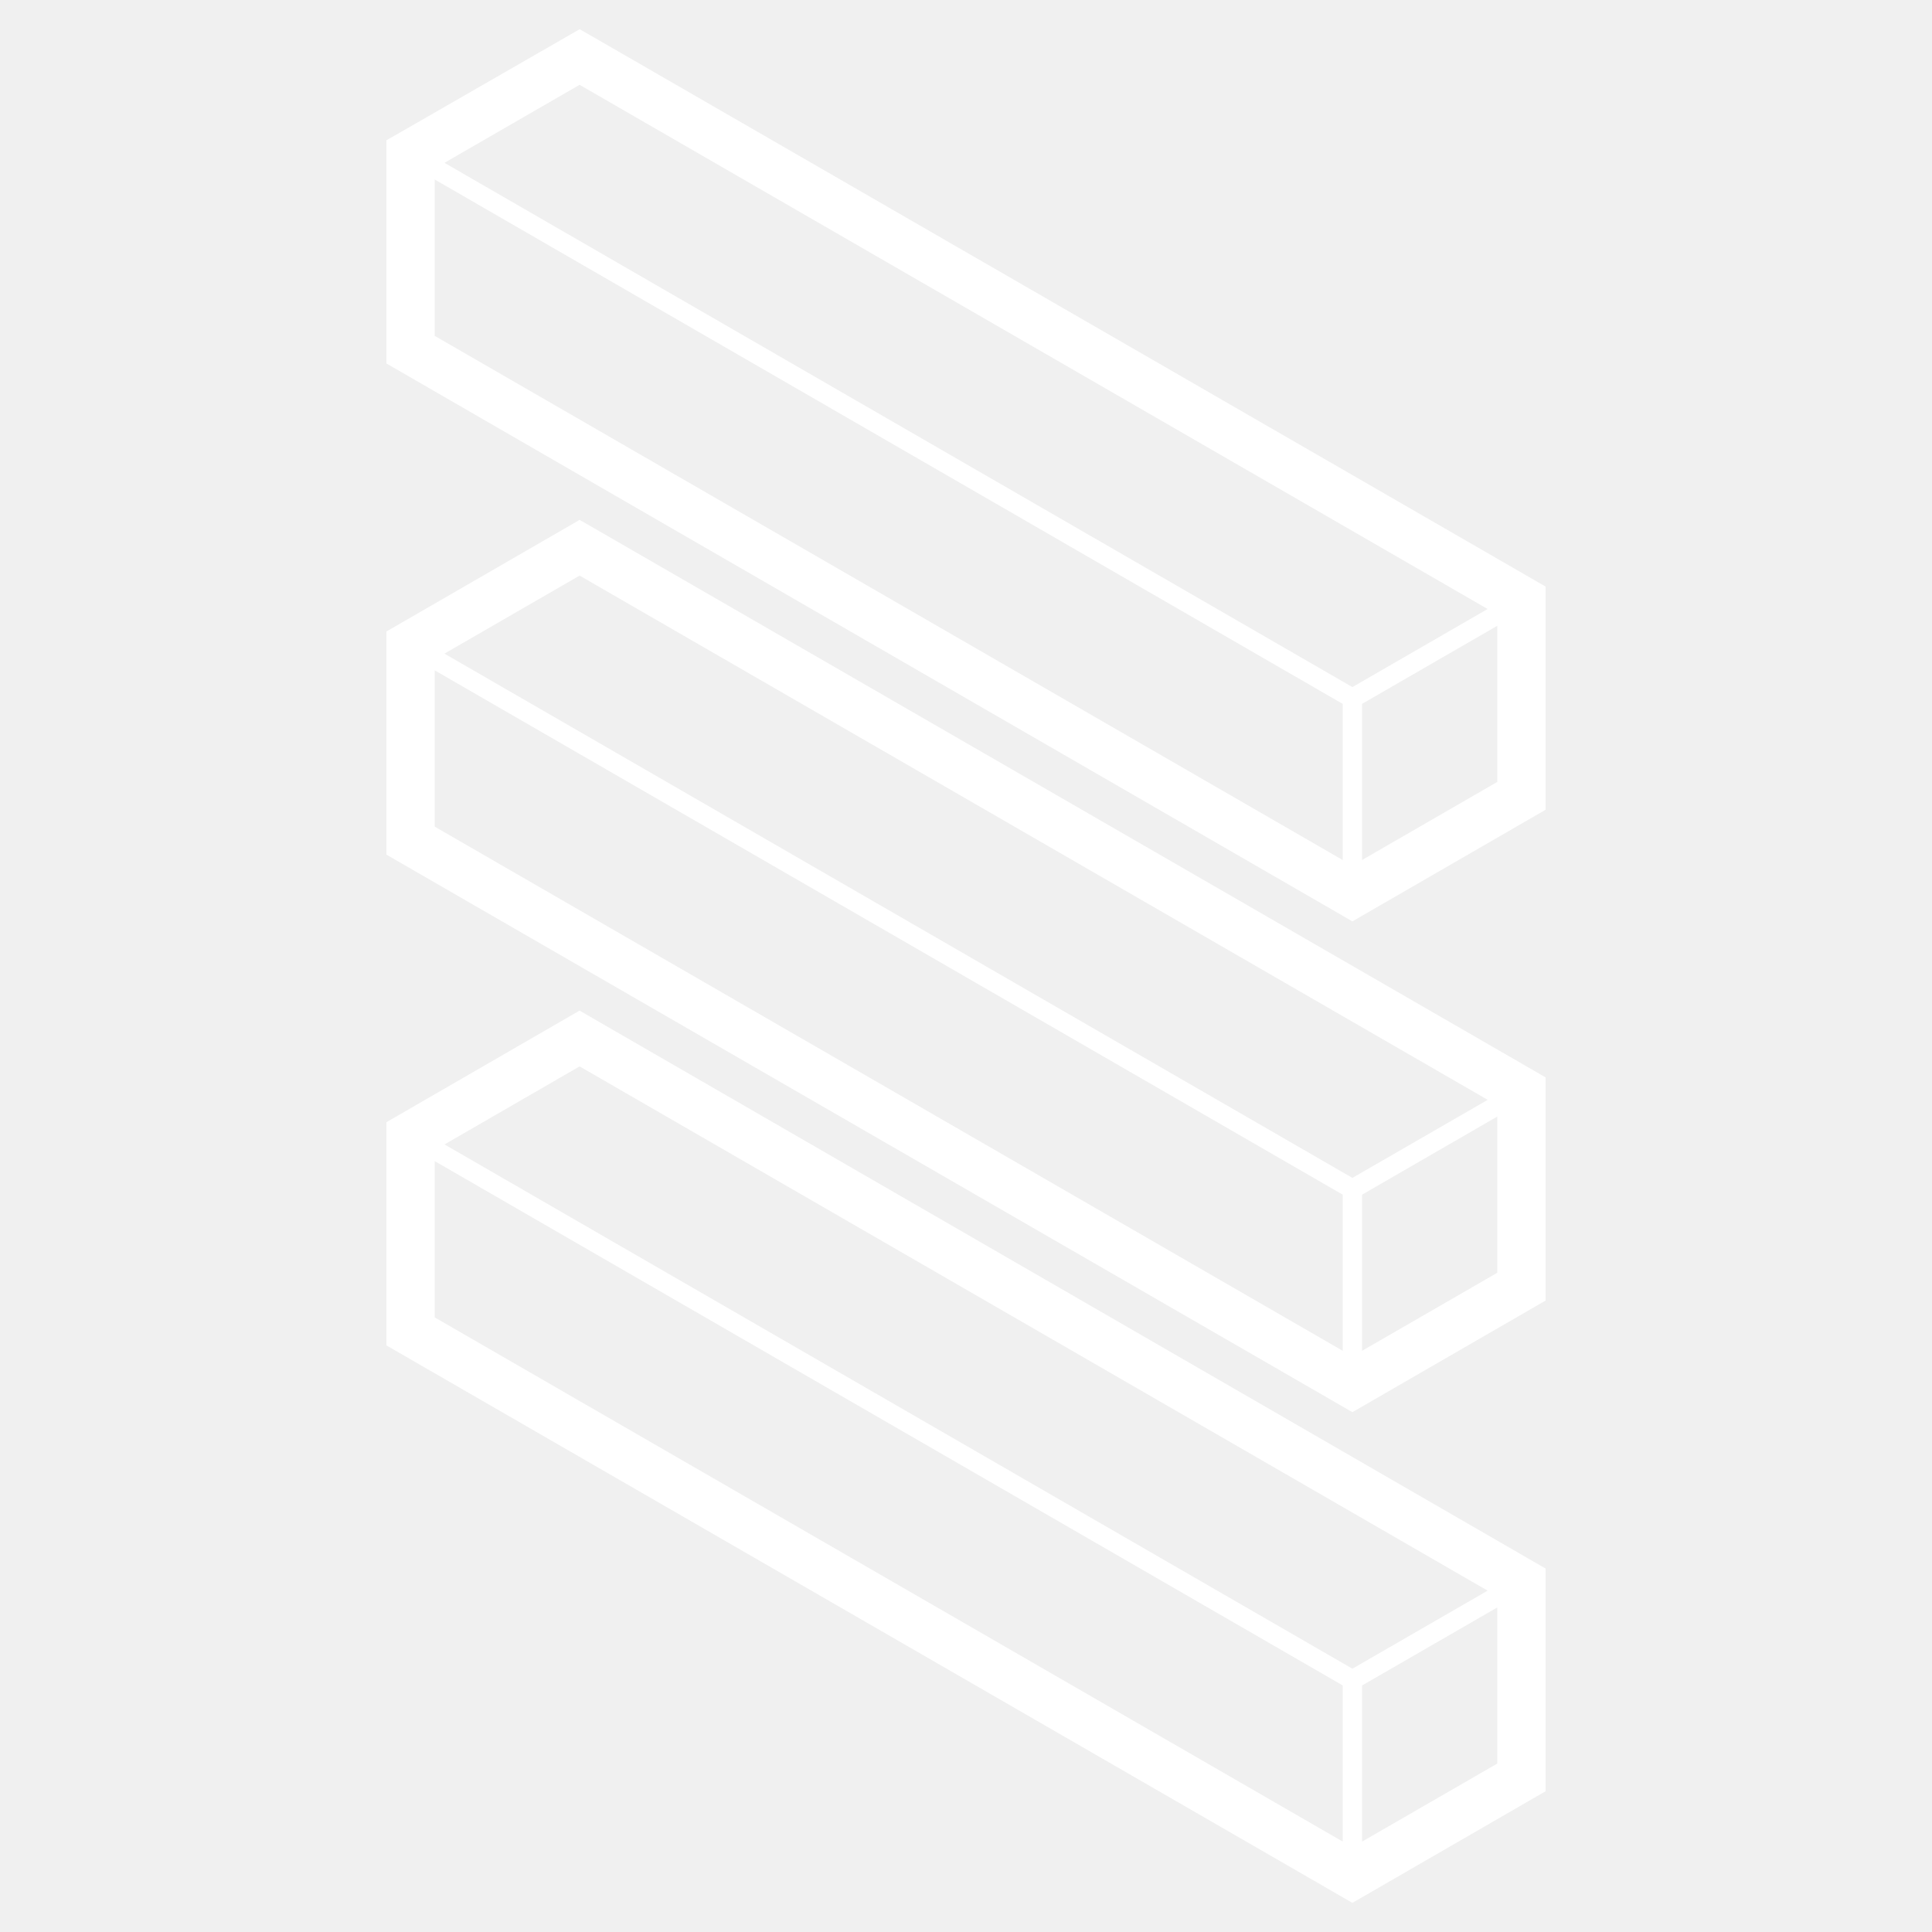
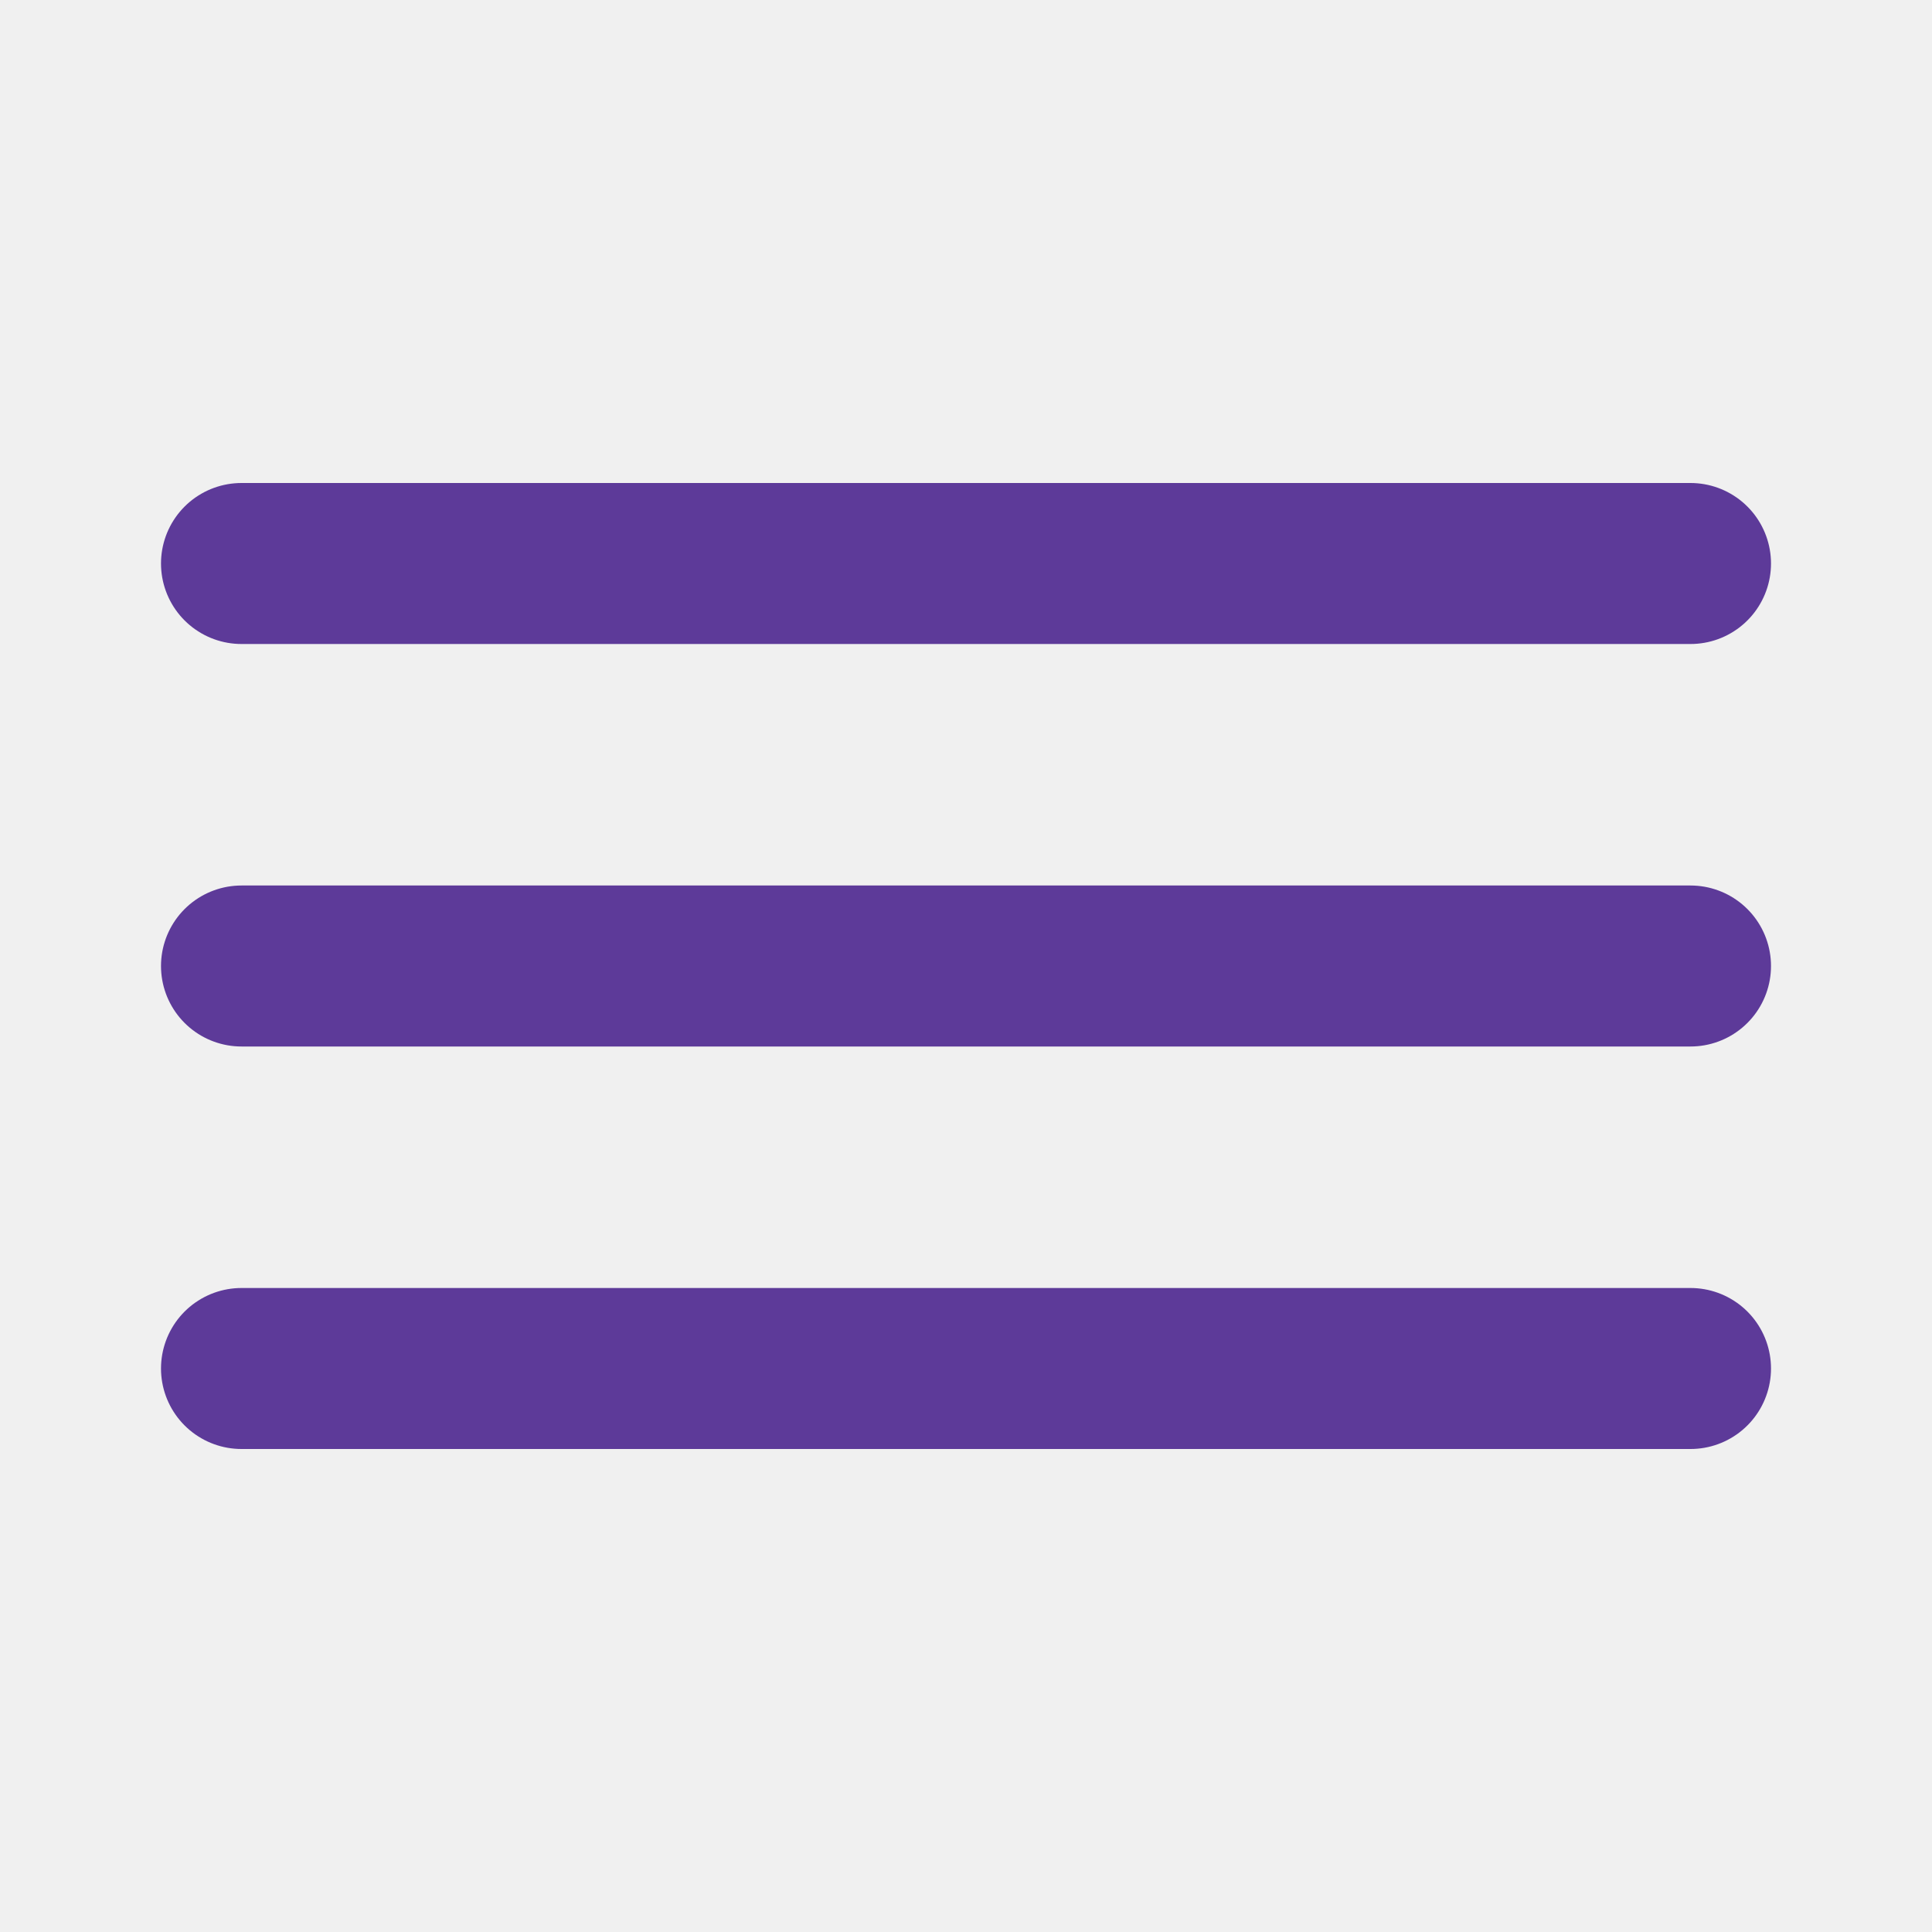
- <svg xmlns="http://www.w3.org/2000/svg" viewBox="0,0,256,256" width="50px" height="50px" fill-rule="nonzero">
-   <g fill="#ffffff" fill-rule="nonzero" stroke="none" stroke-width="1" stroke-linecap="butt" stroke-linejoin="miter" stroke-miterlimit="10" stroke-dasharray="" stroke-dashoffset="0" font-family="none" font-weight="none" font-size="none" text-anchor="none" style="mix-blend-mode: normal">
-     <g transform="scale(5.12,5.12)">
-       <path d="M15.002,0.756l-0.5,0.287l-4,2.301l-0.502,0.287v0.58v4.619v0.576l0.5,0.289l24,13.861l0.5,0.289l0.5,-0.289l4,-2.311l0.5,-0.289v-0.576v-4.621v-0.578l-0.5,-0.289l-24,-13.85zM15,2.195l23.5,13.566l-3.5,2.021l-23.498,-13.568zM11.25,4.645l23.5,13.572v4.041l-23.5,-13.566zM15,13.455l-0.5,0.289l-4,2.311l-0.5,0.289v0.576v4.619v0.578l0.5,0.289l24,13.852l0.5,0.289l0.5,-0.289l4,-2.311l0.5,-0.289v-0.578v-4.619v-0.578l-0.5,-0.289l-24,-13.852zM15,14.896l23.502,13.568l-3.502,2.02l-23.498,-13.568zM38.75,16.195v4.041l-3.5,2.021v-4.041zM11.25,17.348l23.5,13.57v4.041l-23.5,-13.566zM15,26.154l-0.5,0.289l-4,2.311l-0.5,0.289v0.576v4.621v0.578l0.5,0.289l24,13.85l0.5,0.289l0.5,-0.289l4,-2.311l0.5,-0.289v-0.578v-4.609v-0.576l-0.5,-0.289l-24,-13.861zM15,27.598l23.5,13.568l-3.5,2.02l-23.496,-13.568zM38.75,28.896v4.043l-3.5,2.02v-4.041zM11.25,30.049l23.5,13.57v4.041l-23.5,-13.566zM38.75,41.6v4.041l-3.5,2.02v-4.041z" />
-     </g>
-   </g>
+ <svg xmlns="http://www.w3.org/2000/svg" width="24" height="24" viewBox="0 0 24 24" fill="none" stroke="#5D3A99" stroke-width="2" stroke-linecap="round" stroke-linejoin="round">
+   <line x1="3" y1="7" x2="21" y2="7" />
+   <line x1="3" y1="12" x2="21" y2="12" />
+   <line x1="3" y1="17" x2="21" y2="17" />
</svg>
